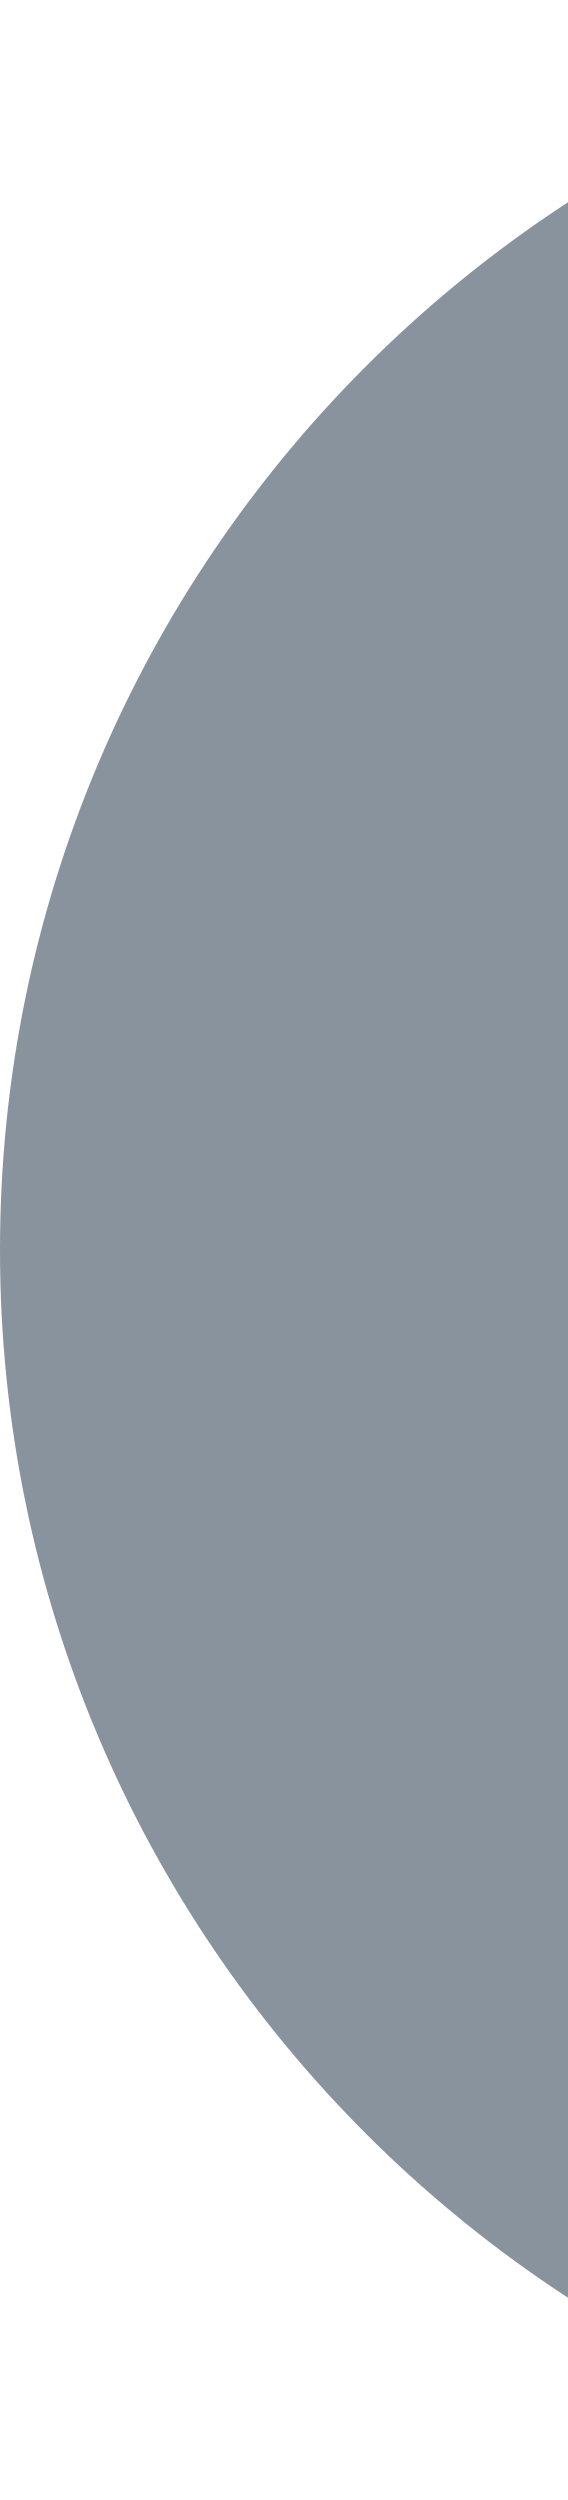
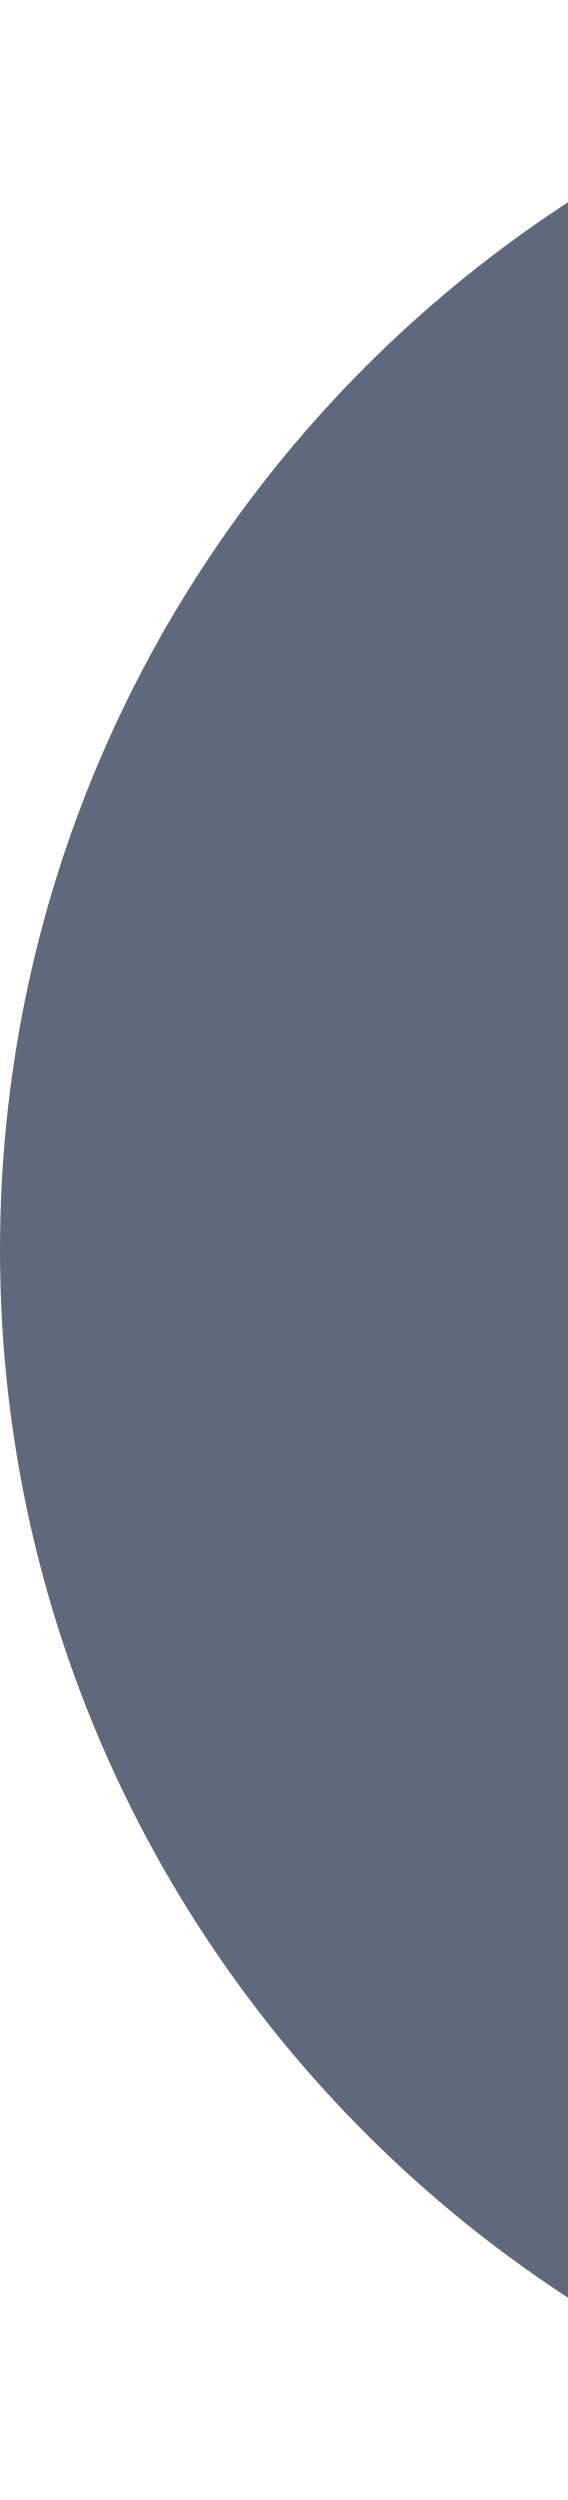
<svg xmlns="http://www.w3.org/2000/svg" width="101" height="445" fill="none">
-   <path fill="#88939E" d="M445 222.5C445 345.383 345.383 445 222.5 445S0 345.383 0 222.5 99.617 0 222.5 0 445 99.617 445 222.5Z" />
+   <path fill="#5E697B" d="M445 222.5C445 345.383 345.383 445 222.5 445S0 345.383 0 222.5 99.617 0 222.5 0 445 99.617 445 222.5Z" />
</svg>
